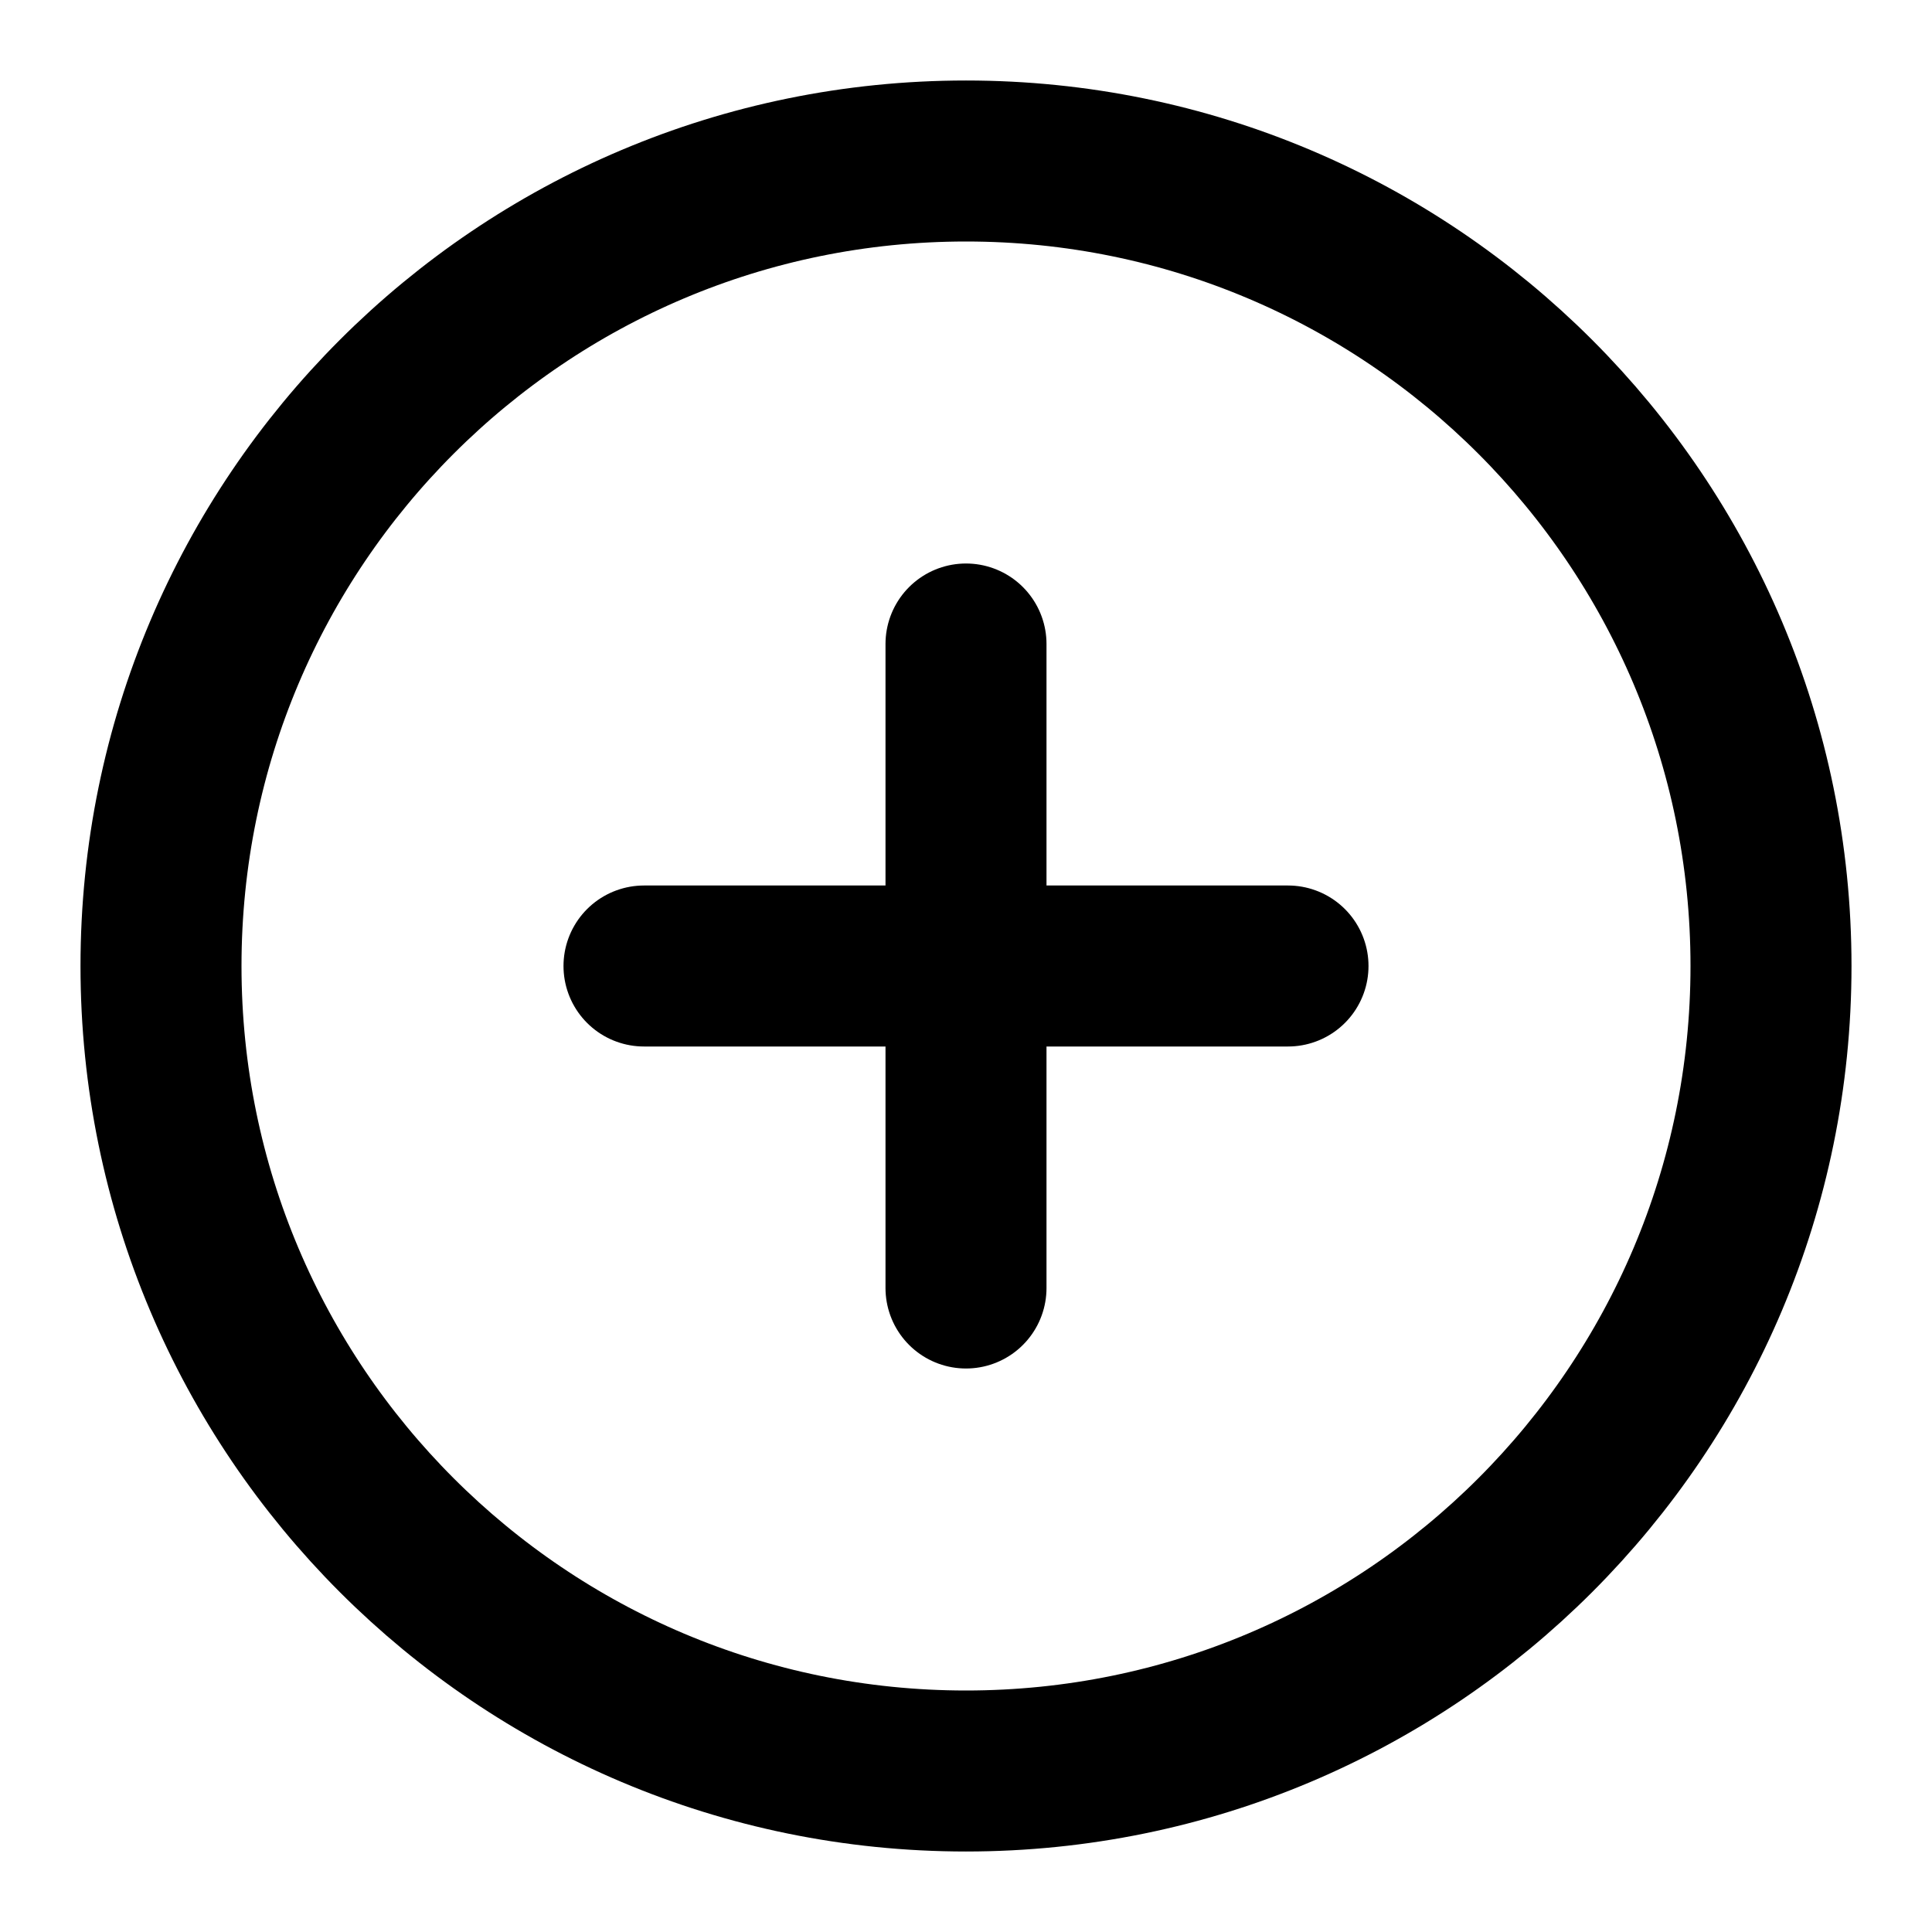
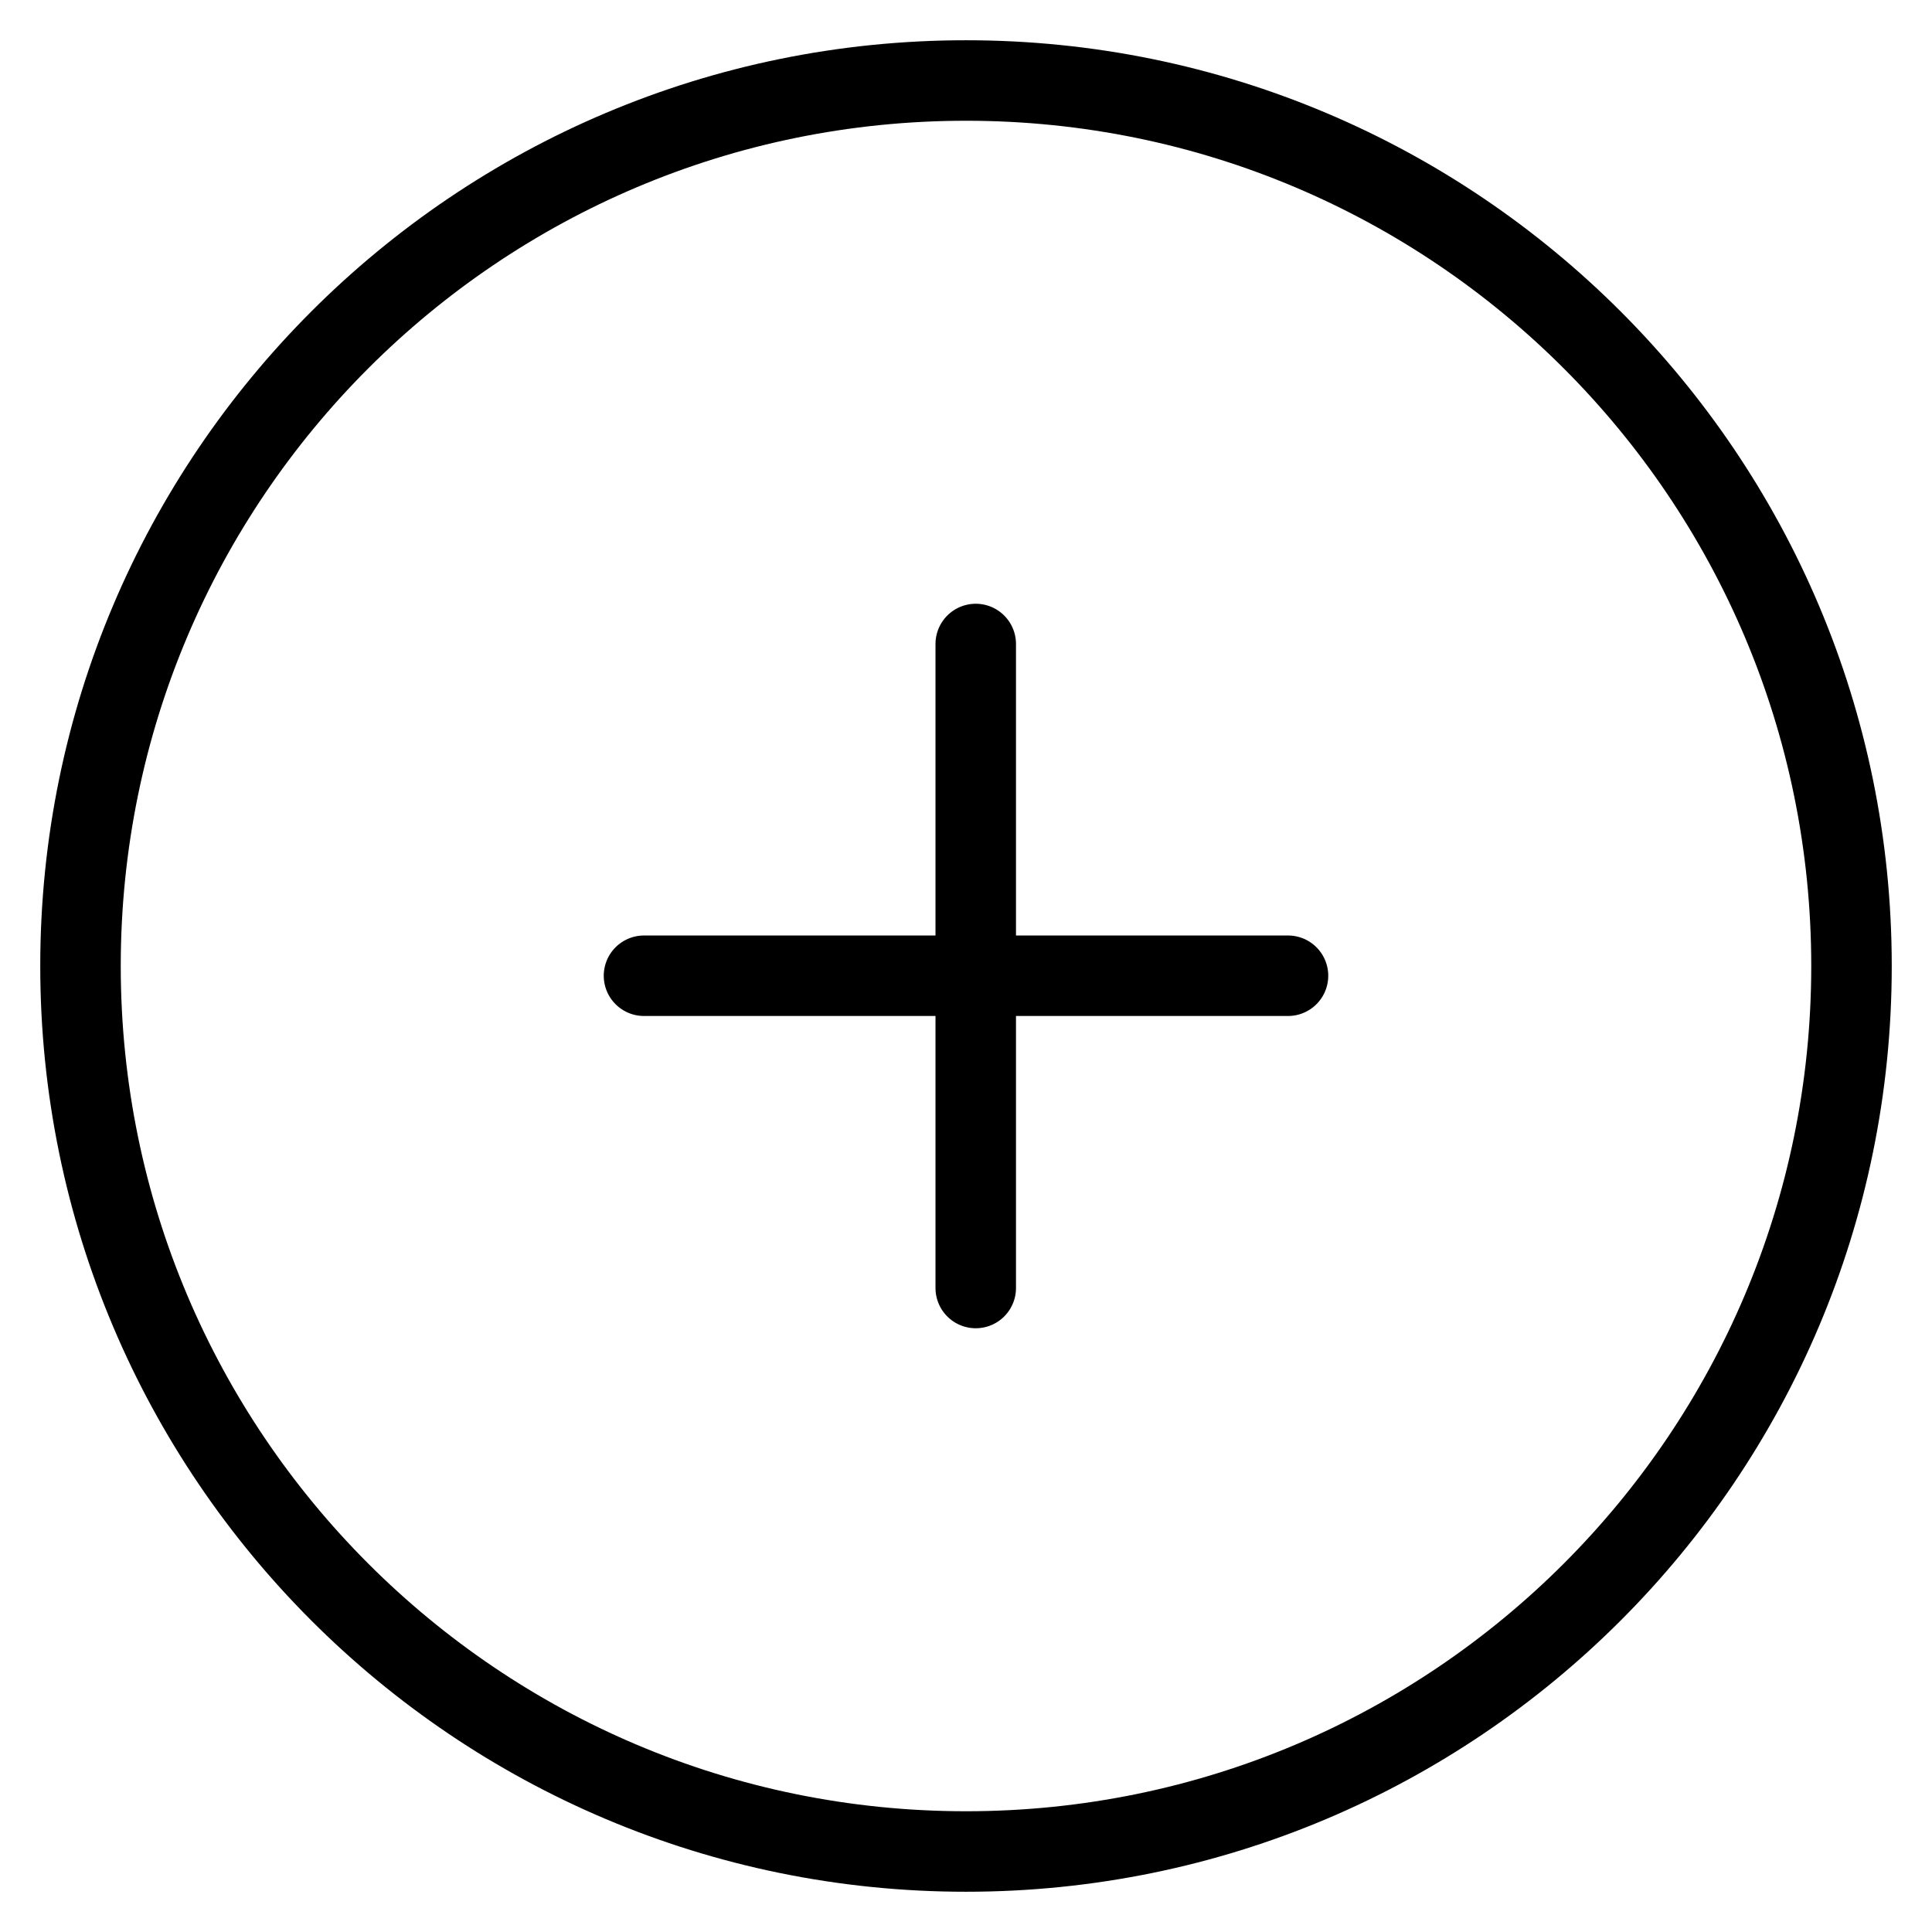
- <svg xmlns="http://www.w3.org/2000/svg" width="24" height="24" viewBox="0 0 24 24" fill="none" stroke="currentColor" stroke-width="2" stroke-linecap="round" stroke-linejoin="round" class="feather feather-plus-circle">
-   <circle cx="12" cy="12" r="10" />
-   <line x1="12" y1="8" x2="12" y2="16" />
-   <line x1="8" y1="12" x2="16" y2="12" />
+ <svg xmlns="http://www.w3.org/2000/svg" width="24" height="24" viewBox="0 0 24 24">
+   <g fill="none" fill-rule="evenodd" stroke="currentColor" transform="translate(1 1)">
+     <g stroke-linecap="round" stroke-linejoin="round">
+       <path d="M11.121 7v8M7 11.121h8" />
+     </g>
+     <circle cx="11" cy="11" r="11" />
+   </g>
</svg>
